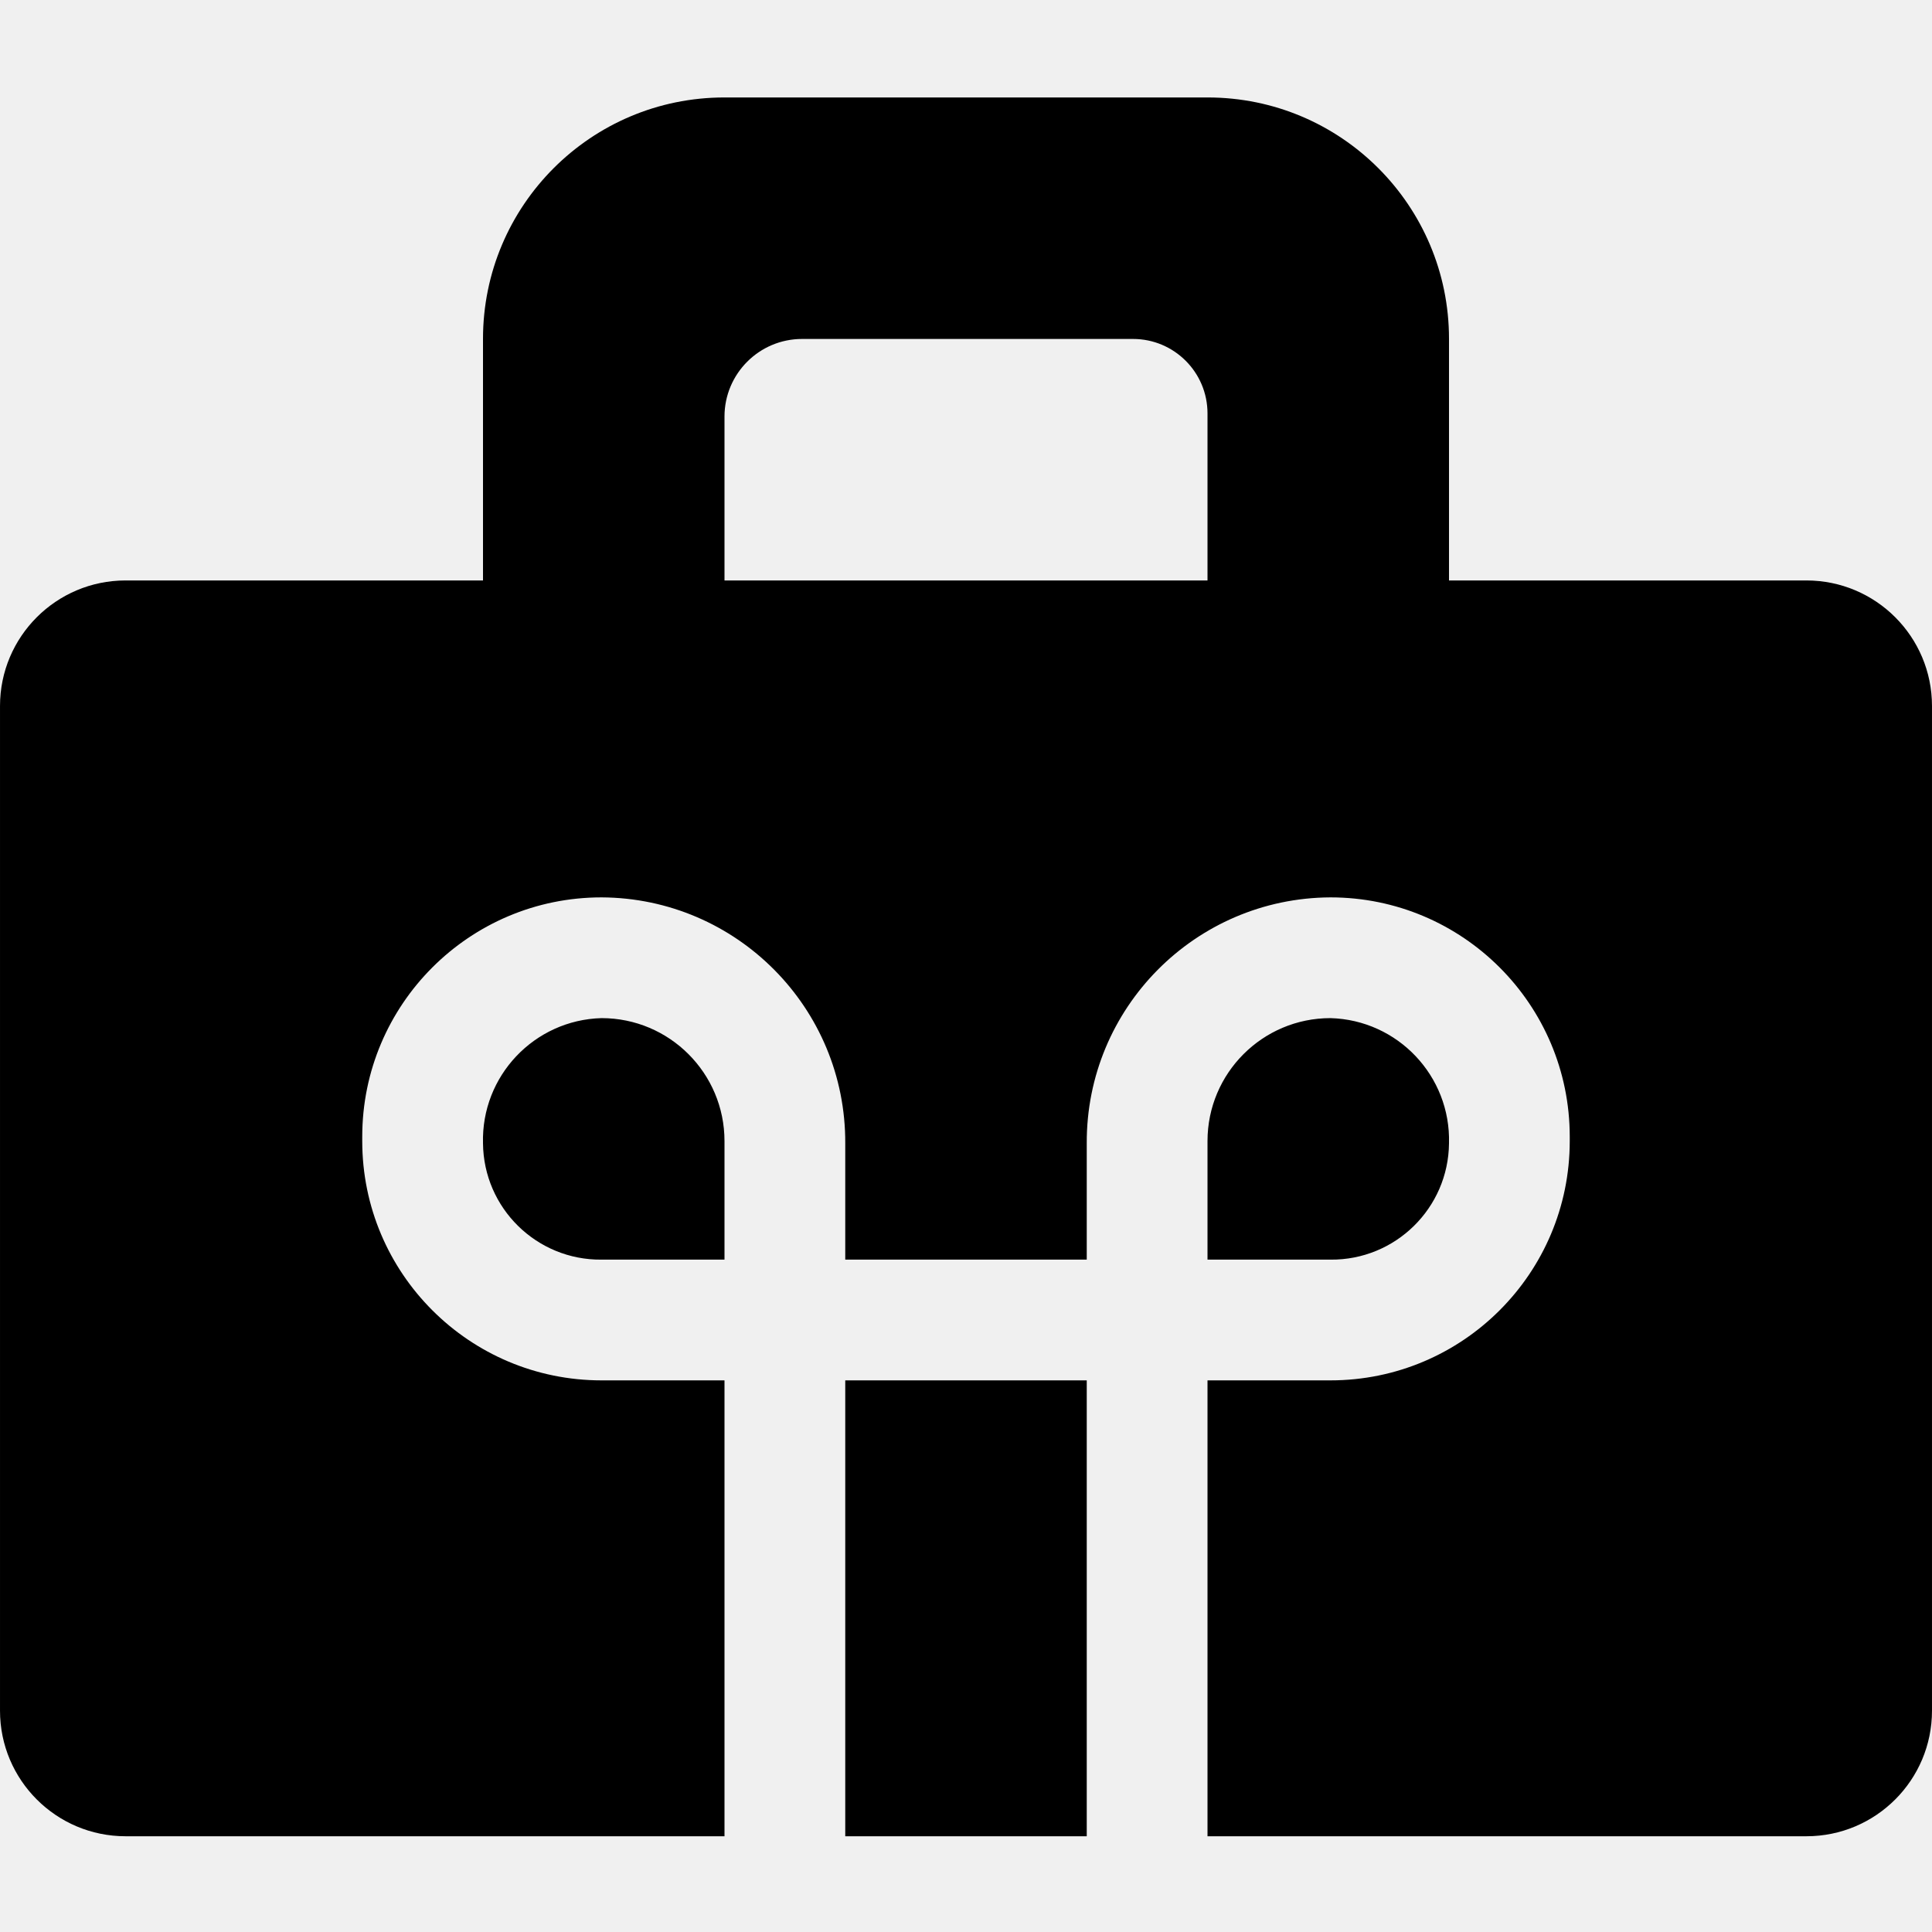
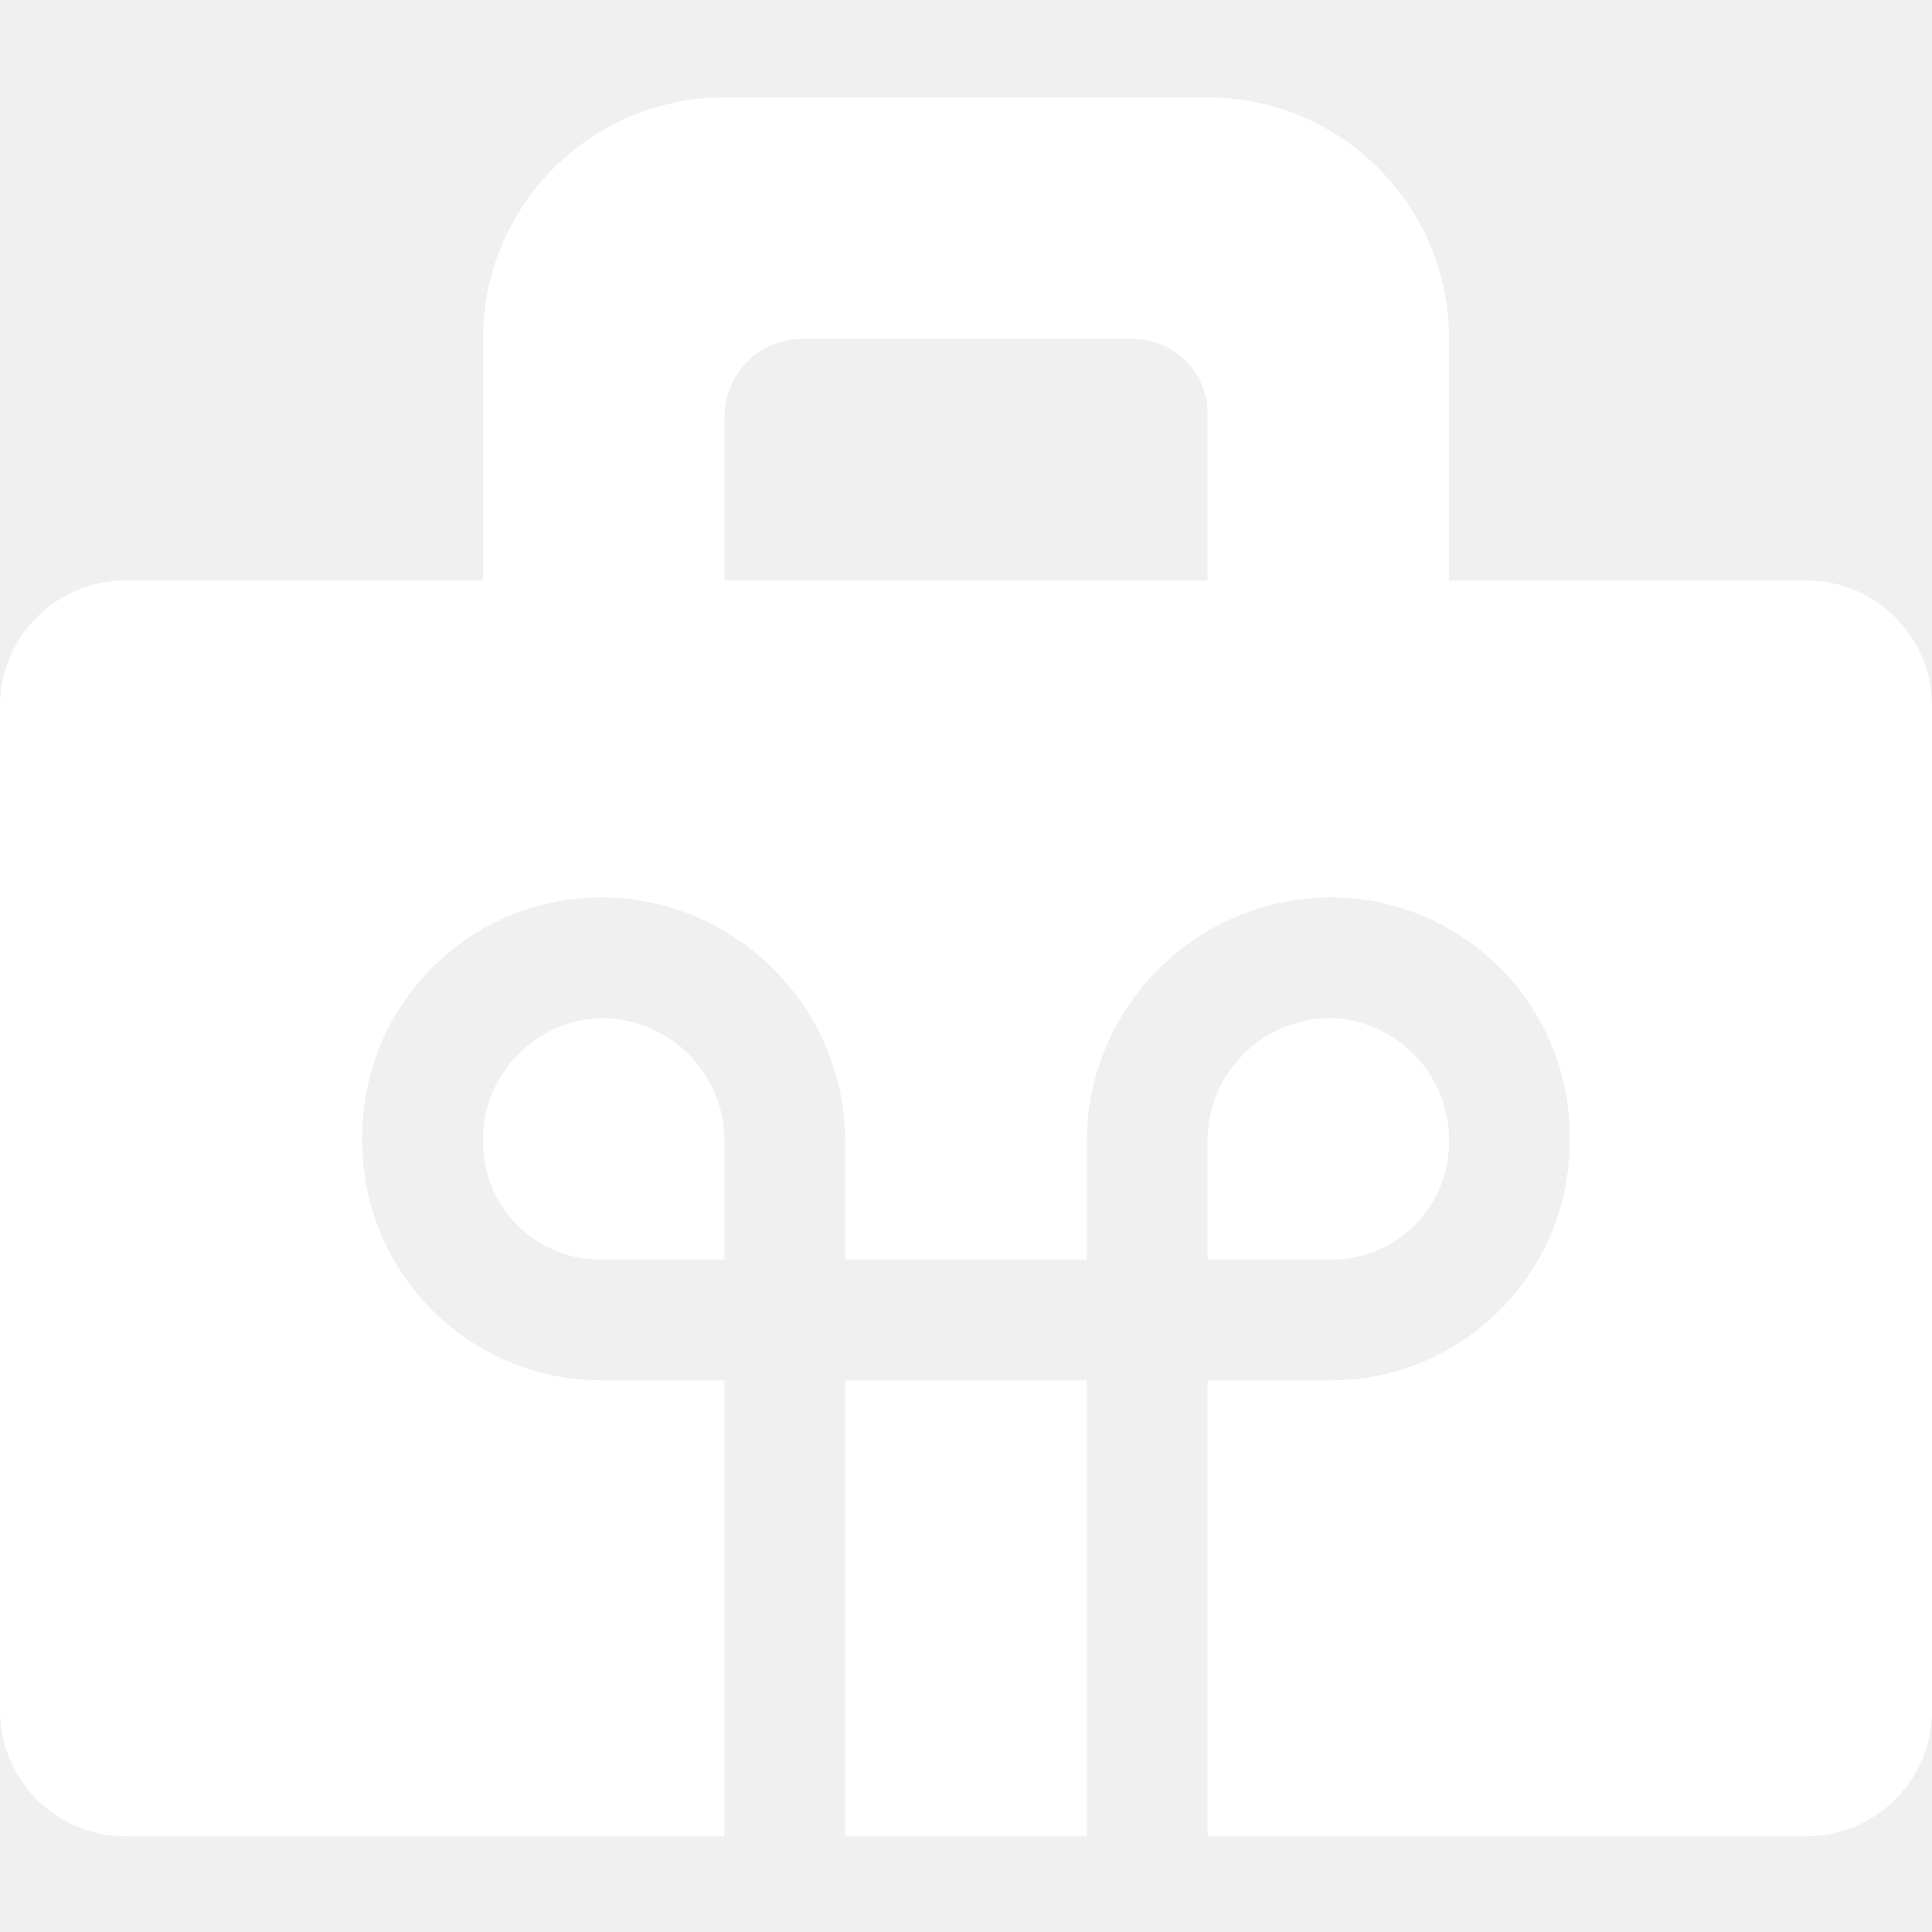
<svg xmlns="http://www.w3.org/2000/svg" width="512" height="512" viewBox="0 0 135.467 135.467" version="1.1" id="svg1">
  <defs id="defs1">
    </defs>
  <g id="layer1">
    <g id="g33" transform="matrix(1.28,0,0,1.28,-18.96533,-15.31036)" style="display:inline">
-       <path id="rect1" style="fill:#000000;fill-rule:nonzero;stroke:#000000;stroke-width:0;stroke-linejoin:miter;stroke-dasharray:none;fill-opacity:1" d="M 54.496 17.3 A 13.221 13.221 0 0 0 41.275 30.521 L 41.275 43.758 L 21.696 43.758 A 6.879 6.879 0 0 0 14.817 50.637 L 14.817 105.67 A 6.879 6.879 0 0 0 21.696 112.55 L 54.504 112.55 L 54.504 87.577 L 47.768 87.577 C 40.529 87.577 34.66 81.708 34.66 74.469 L 34.66 74.227 C 34.66 66.987 40.529 61.119 47.768 61.119 C 55.176 61.153 61.153 67.185 61.119 74.592 L 61.119 80.963 L 67.733 80.963 L 74.348 80.963 L 74.348 74.592 C 74.314 67.185 80.291 61.153 87.698 61.119 C 94.938 61.119 100.806 66.987 100.806 74.227 L 100.806 74.469 C 100.806 81.708 94.938 87.577 87.698 87.577 L 80.963 87.577 L 80.963 112.55 L 113.771 112.55 A 6.879 6.879 0 0 0 120.65 105.67 L 120.65 50.637 A 6.879 6.879 0 0 0 113.771 43.758 L 94.192 43.758 L 94.192 30.521 A 13.221 13.221 0 0 0 80.971 17.3 L 54.496 17.3 z M 58.757 30.529 L 76.882 30.529 A 4.08 4.08 0 0 1 80.963 34.609 L 80.963 43.758 L 54.504 43.758 L 54.504 34.781 A 4.252 4.252 0 0 1 58.757 30.529 z M 47.768 67.733 C 44.081 67.834 41.174 70.905 41.275 74.592 C 41.309 78.145 44.216 80.997 47.768 80.963 L 54.504 80.963 L 54.504 74.469 C 54.504 70.749 51.488 67.733 47.768 67.733 z M 87.698 67.733 C 83.978 67.733 80.963 70.749 80.963 74.469 L 80.963 80.963 L 87.698 80.963 C 91.25 80.997 94.158 78.145 94.192 74.592 C 94.293 70.905 91.385 67.834 87.698 67.733 z M 61.119 87.577 L 61.119 112.55 L 74.348 112.55 L 74.348 87.577 L 67.733 87.577 L 61.119 87.577 z " />
+       <path id="rect1" style="fill:#ffffff;fill-rule:nonzero;stroke:#000000;stroke-width:0;stroke-linejoin:miter;stroke-dasharray:none;fill-opacity:1" d="M 54.496 17.3 A 13.221 13.221 0 0 0 41.275 30.521 L 41.275 43.758 L 21.696 43.758 A 6.879 6.879 0 0 0 14.817 50.637 L 14.817 105.67 A 6.879 6.879 0 0 0 21.696 112.55 L 54.504 112.55 L 54.504 87.577 L 47.768 87.577 C 40.529 87.577 34.66 81.708 34.66 74.469 L 34.66 74.227 C 34.66 66.987 40.529 61.119 47.768 61.119 C 55.176 61.153 61.153 67.185 61.119 74.592 L 61.119 80.963 L 67.733 80.963 L 74.348 80.963 L 74.348 74.592 C 74.314 67.185 80.291 61.153 87.698 61.119 C 94.938 61.119 100.806 66.987 100.806 74.227 L 100.806 74.469 C 100.806 81.708 94.938 87.577 87.698 87.577 L 80.963 87.577 L 80.963 112.55 L 113.771 112.55 A 6.879 6.879 0 0 0 120.65 105.67 L 120.65 50.637 A 6.879 6.879 0 0 0 113.771 43.758 L 94.192 43.758 L 94.192 30.521 A 13.221 13.221 0 0 0 80.971 17.3 L 54.496 17.3 z M 58.757 30.529 L 76.882 30.529 A 4.08 4.08 0 0 1 80.963 34.609 L 80.963 43.758 L 54.504 43.758 L 54.504 34.781 A 4.252 4.252 0 0 1 58.757 30.529 z M 47.768 67.733 C 44.081 67.834 41.174 70.905 41.275 74.592 C 41.309 78.145 44.216 80.997 47.768 80.963 L 54.504 80.963 L 54.504 74.469 C 54.504 70.749 51.488 67.733 47.768 67.733 z M 87.698 67.733 C 83.978 67.733 80.963 70.749 80.963 74.469 L 80.963 80.963 L 87.698 80.963 C 91.25 80.997 94.158 78.145 94.192 74.592 C 94.293 70.905 91.385 67.834 87.698 67.733 z M 61.119 87.577 L 61.119 112.55 L 74.348 112.55 L 74.348 87.577 L 67.733 87.577 L 61.119 87.577 z " />
    </g>
  </g>
</svg>
